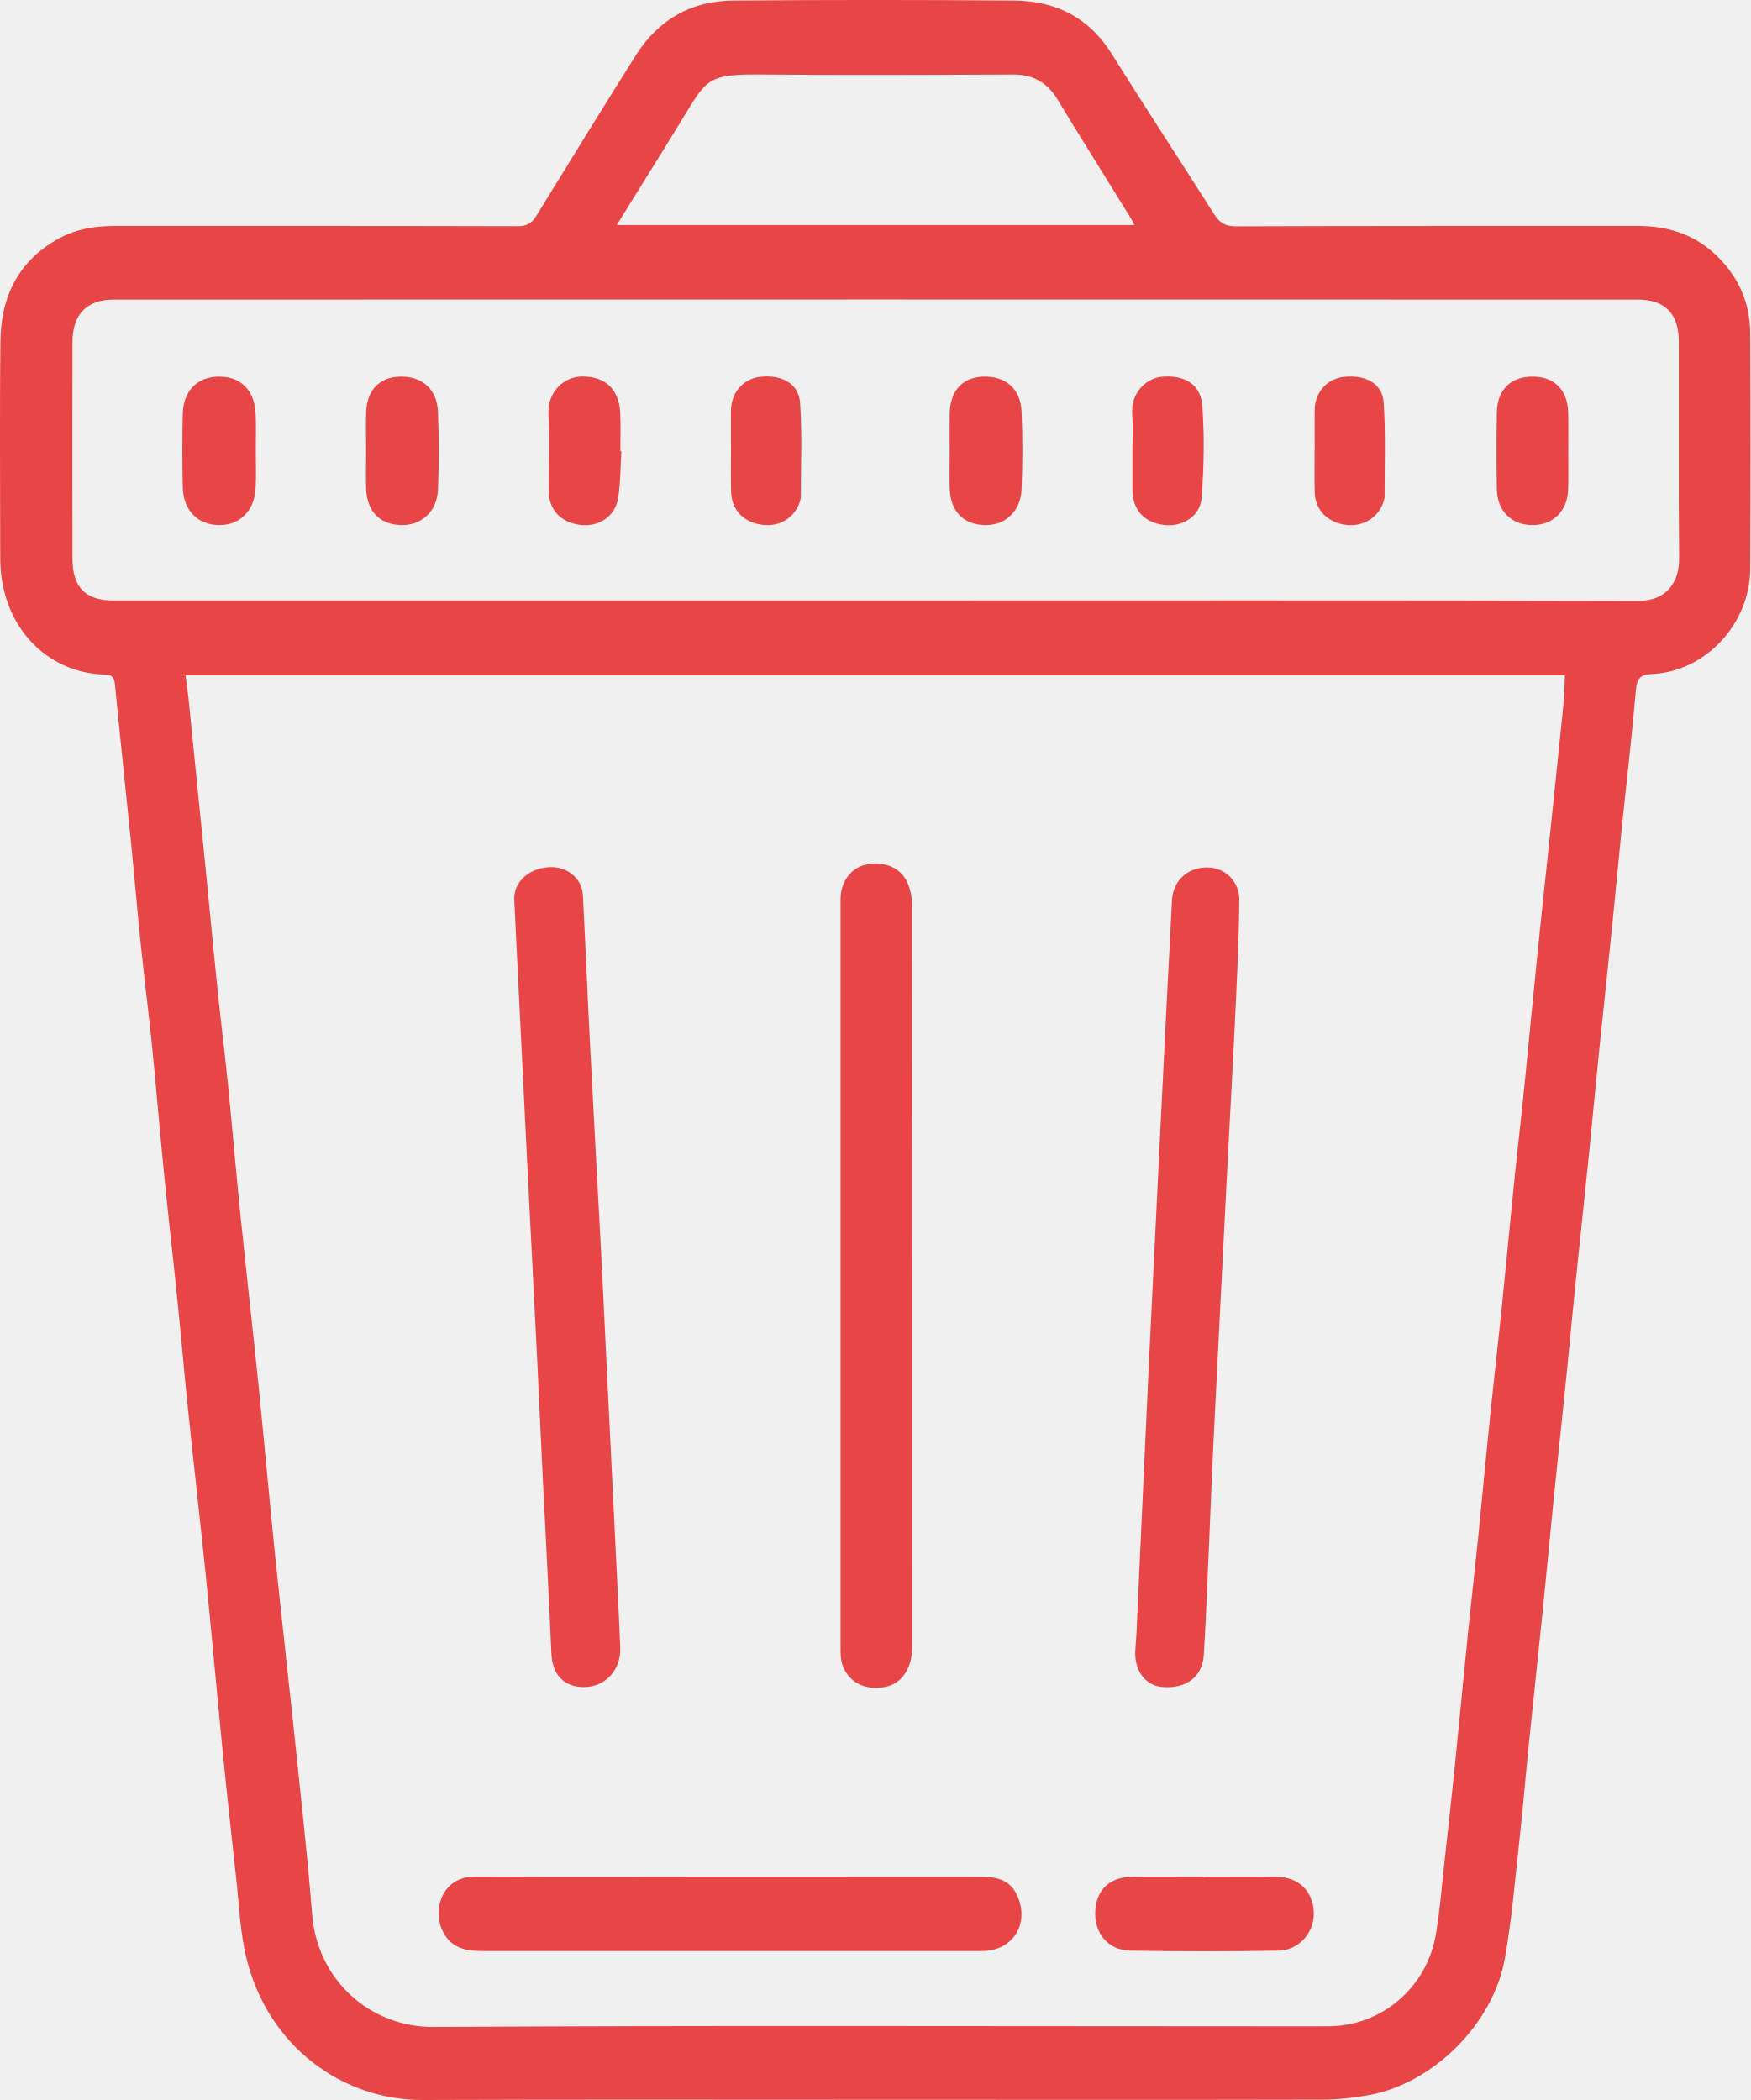
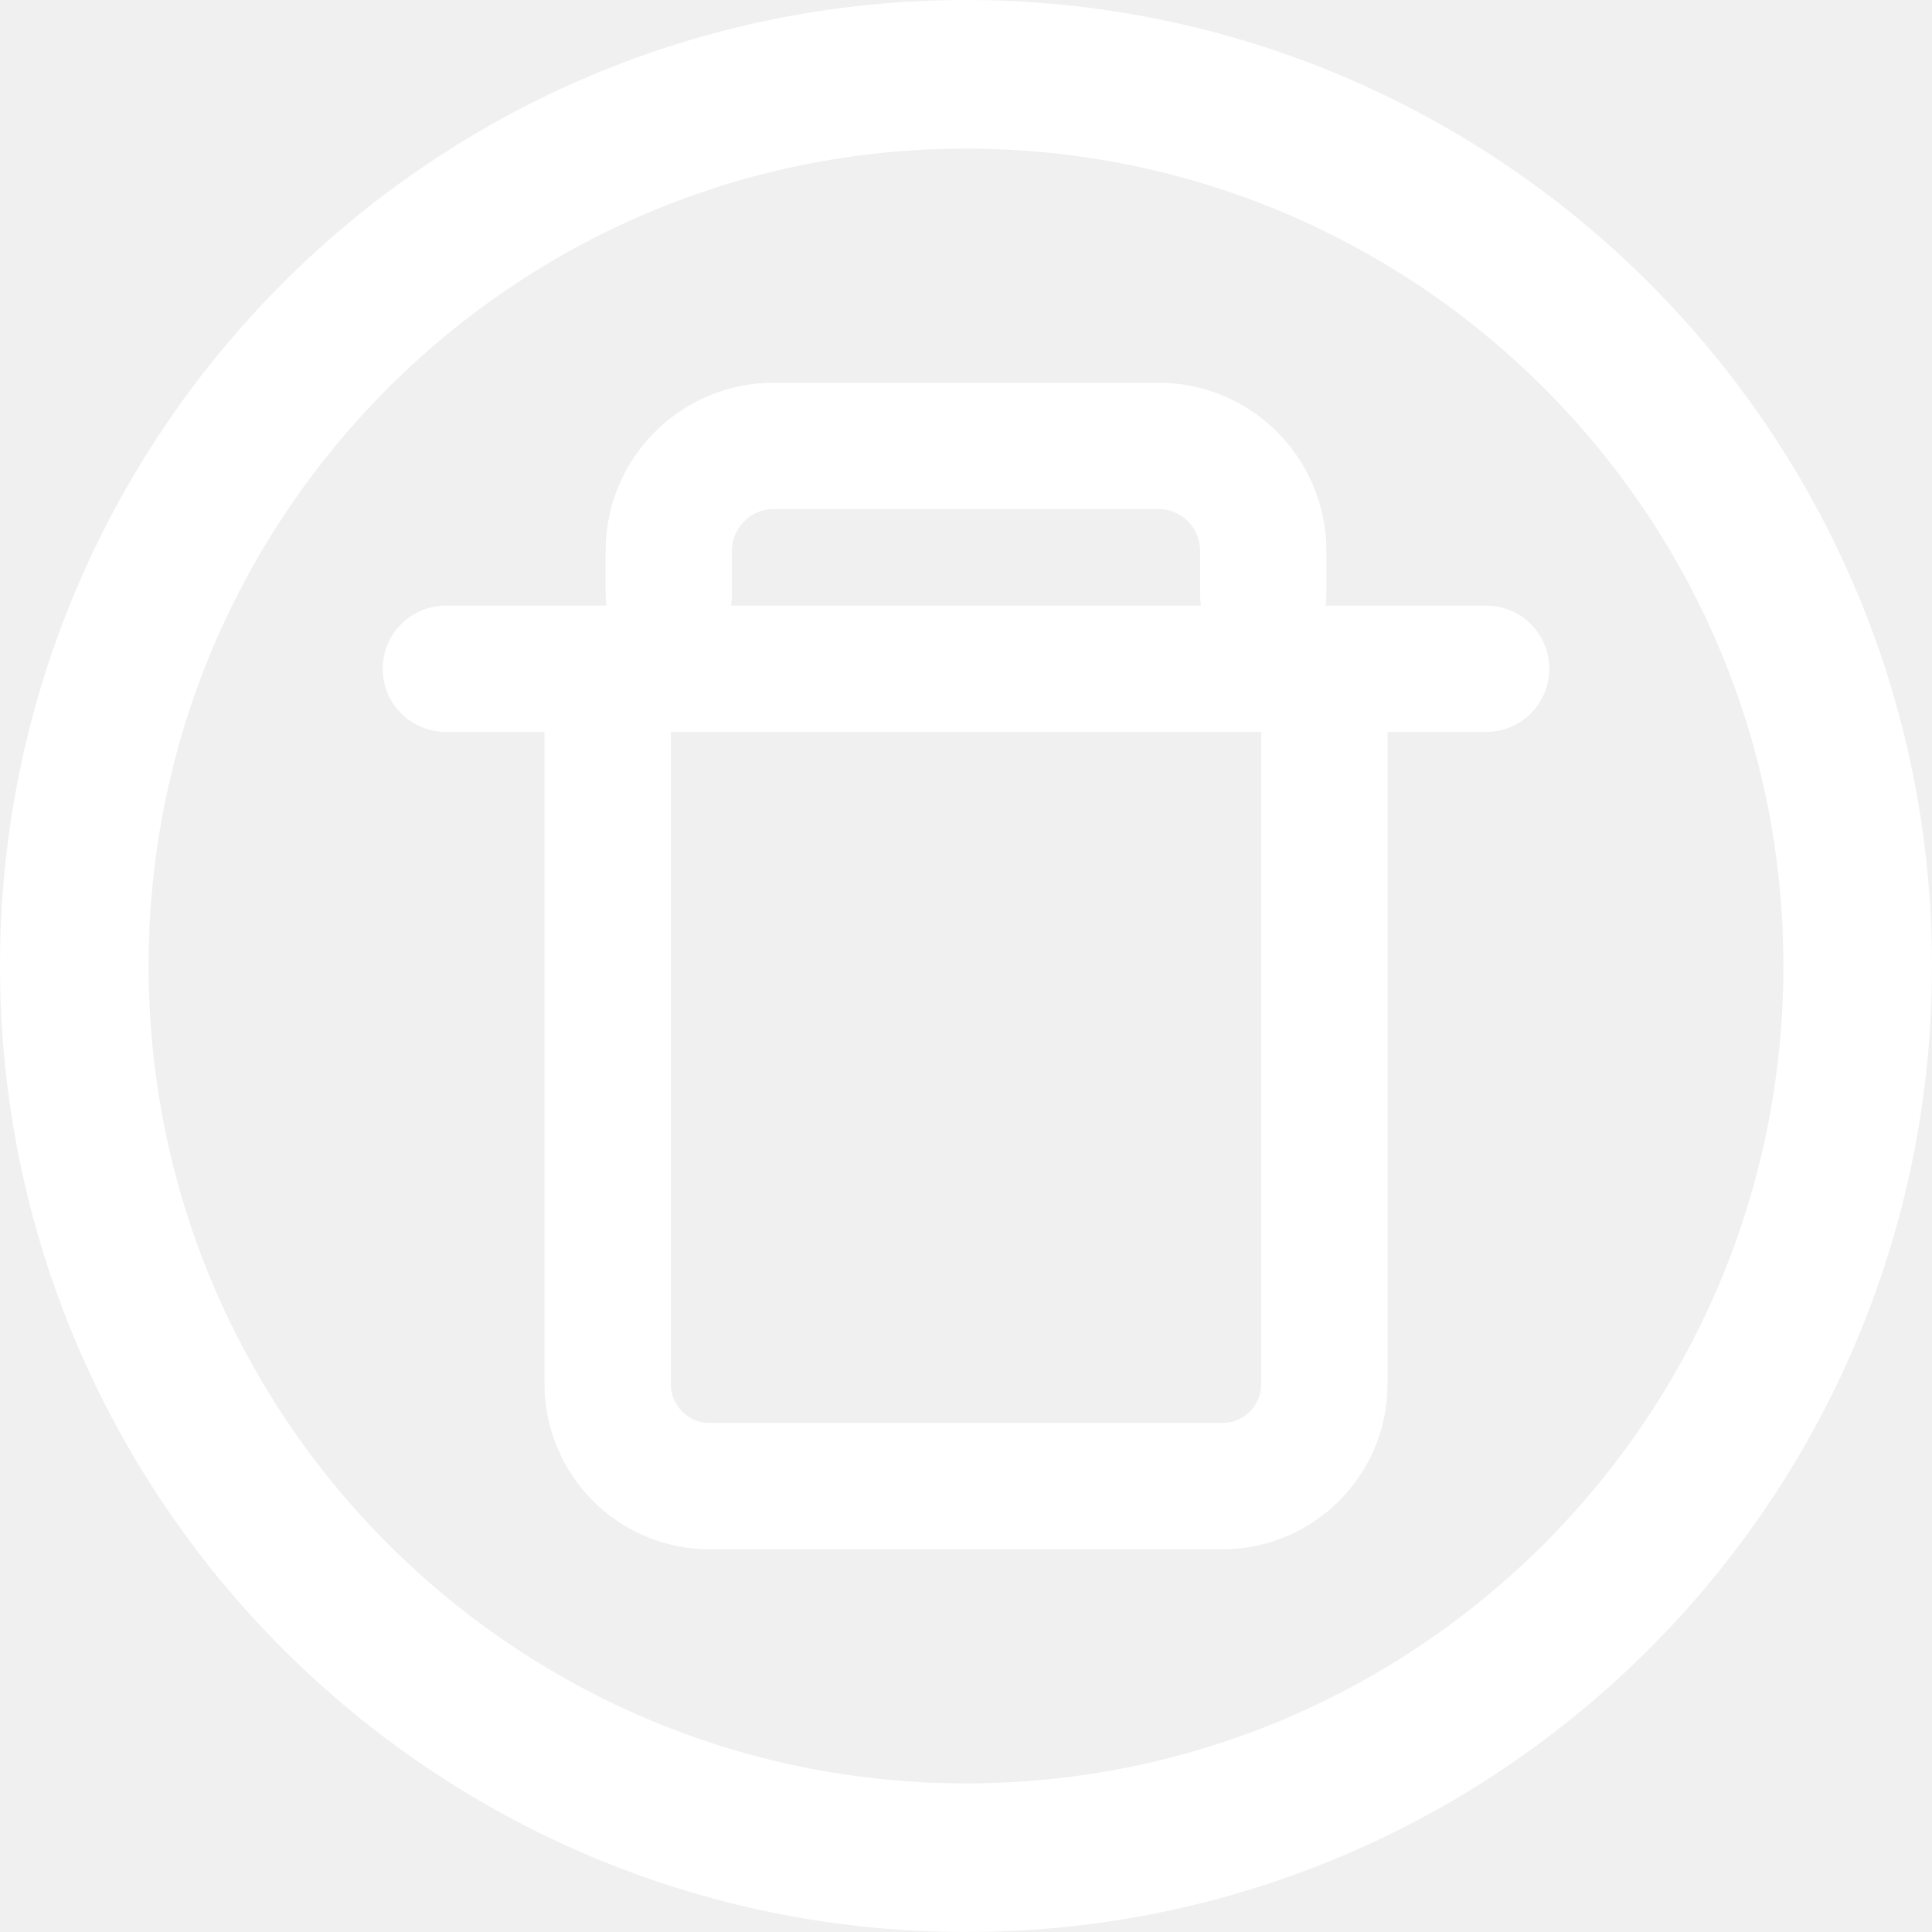
- <svg xmlns="http://www.w3.org/2000/svg" width="15" height="18" viewBox="0 0 15 18" fill="none">
-   <path d="M7.505 17.998C6.211 17.998 4.917 17.995 3.624 18C2.936 18.003 2.297 17.543 2.111 16.782C2.057 16.561 2.05 16.329 2.024 16.101C1.983 15.728 1.942 15.354 1.905 14.98C1.856 14.483 1.812 13.986 1.762 13.489C1.712 13.002 1.656 12.517 1.606 12.03C1.576 11.741 1.552 11.451 1.522 11.162C1.485 10.795 1.442 10.428 1.406 10.061C1.368 9.687 1.338 9.312 1.3 8.938C1.271 8.655 1.235 8.374 1.206 8.092C1.176 7.802 1.152 7.513 1.123 7.223C1.077 6.771 1.029 6.319 0.985 5.866C0.979 5.805 0.957 5.784 0.899 5.782C0.4 5.769 0.001 5.368 0.002 4.779C0.002 4.159 -0.004 3.538 0.004 2.918C0.009 2.53 0.168 2.225 0.512 2.04C0.657 1.963 0.814 1.937 0.976 1.937C2.129 1.937 3.283 1.936 4.436 1.939C4.513 1.939 4.556 1.915 4.596 1.85C4.878 1.39 5.161 0.931 5.448 0.475C5.642 0.168 5.924 0.008 6.277 0.005C7.084 -0.002 7.891 -0.002 8.697 0.005C9.042 0.009 9.327 0.145 9.523 0.456C9.813 0.919 10.112 1.376 10.405 1.837C10.45 1.908 10.498 1.94 10.588 1.94C11.738 1.936 12.888 1.937 14.038 1.937C14.279 1.937 14.499 2.001 14.683 2.166C14.886 2.349 14.997 2.58 14.998 2.858C15.001 3.531 15.001 4.203 14.998 4.875C14.997 5.345 14.616 5.757 14.158 5.777C14.053 5.782 14.027 5.818 14.018 5.92C13.986 6.298 13.941 6.675 13.902 7.052C13.874 7.328 13.849 7.604 13.821 7.879C13.783 8.26 13.741 8.641 13.702 9.022C13.674 9.294 13.649 9.566 13.622 9.838C13.583 10.223 13.541 10.607 13.502 10.991C13.474 11.263 13.449 11.536 13.422 11.808C13.383 12.192 13.341 12.576 13.303 12.961C13.274 13.243 13.249 13.526 13.22 13.808C13.182 14.179 13.142 14.549 13.104 14.92C13.075 15.206 13.051 15.492 13.02 15.777C12.982 16.117 12.955 16.459 12.894 16.794C12.792 17.354 12.276 17.859 11.731 17.958C11.601 17.981 11.468 17.997 11.336 17.997C10.059 18 8.782 17.998 7.505 17.998V17.998ZM1.59 5.789C1.599 5.862 1.608 5.922 1.615 5.982C1.669 6.516 1.722 7.05 1.776 7.585C1.805 7.884 1.833 8.183 1.864 8.483C1.893 8.758 1.927 9.033 1.955 9.308C1.992 9.679 2.023 10.05 2.061 10.421C2.111 10.907 2.166 11.393 2.216 11.879C2.265 12.369 2.309 12.859 2.359 13.349C2.409 13.832 2.464 14.314 2.515 14.797C2.57 15.334 2.632 15.871 2.675 16.41C2.719 16.967 3.165 17.377 3.718 17.374C6.025 17.36 8.332 17.368 10.638 17.368C10.888 17.368 11.138 17.369 11.388 17.368C11.839 17.365 12.226 17.038 12.304 16.582C12.339 16.38 12.354 16.175 12.377 15.971C12.407 15.696 12.438 15.421 12.466 15.146C12.504 14.768 12.54 14.39 12.578 14.012C12.606 13.737 12.638 13.462 12.666 13.187C12.704 12.809 12.739 12.431 12.778 12.054C12.806 11.782 12.838 11.51 12.866 11.238C12.905 10.854 12.941 10.469 12.98 10.085C13.008 9.816 13.039 9.548 13.066 9.279C13.104 8.898 13.14 8.517 13.179 8.136C13.207 7.86 13.237 7.585 13.266 7.31C13.31 6.885 13.355 6.46 13.398 6.035C13.406 5.955 13.406 5.874 13.41 5.789H1.59V5.789ZM7.512 5.147C9.689 5.147 11.866 5.144 14.042 5.15C14.284 5.151 14.39 4.986 14.389 4.789C14.383 4.168 14.387 3.548 14.386 2.927C14.386 2.689 14.268 2.568 14.035 2.568C9.681 2.567 5.327 2.567 0.974 2.568C0.745 2.568 0.622 2.693 0.621 2.93C0.62 3.55 0.62 4.171 0.621 4.791C0.622 5.035 0.734 5.147 0.971 5.147C3.151 5.147 5.332 5.147 7.512 5.147L7.512 5.147ZM5.284 1.929H9.721C9.703 1.895 9.691 1.871 9.677 1.849C9.472 1.517 9.265 1.187 9.063 0.854C8.974 0.707 8.852 0.638 8.683 0.639C7.97 0.642 7.256 0.645 6.543 0.639C6.059 0.634 6.06 0.67 5.834 1.042C5.656 1.334 5.474 1.623 5.285 1.929L5.284 1.929Z" fill="#E84646" />
-   <path d="M7.203 10.935C7.203 9.859 7.203 8.783 7.203 7.707C7.203 7.559 7.292 7.439 7.418 7.412C7.574 7.378 7.718 7.434 7.776 7.565C7.801 7.622 7.815 7.689 7.815 7.752C7.817 9.874 7.817 11.995 7.817 14.117C7.817 14.3 7.727 14.431 7.588 14.459C7.417 14.493 7.274 14.424 7.22 14.273C7.204 14.23 7.203 14.18 7.203 14.133C7.203 13.067 7.203 12.001 7.203 10.935H7.203Z" fill="#E84646" />
-   <path d="M5.002 14.461C4.83 14.46 4.733 14.353 4.725 14.172C4.702 13.642 4.673 13.112 4.647 12.582C4.632 12.271 4.618 11.959 4.603 11.648C4.571 11.015 4.539 10.383 4.507 9.75C4.493 9.473 4.48 9.195 4.466 8.918C4.447 8.518 4.427 8.118 4.407 7.718C4.399 7.566 4.52 7.447 4.7 7.433C4.854 7.421 4.987 7.525 4.995 7.672C5.018 8.11 5.035 8.548 5.058 8.986C5.088 9.574 5.121 10.162 5.152 10.75C5.167 11.038 5.18 11.325 5.194 11.612C5.226 12.279 5.259 12.946 5.292 13.613C5.3 13.784 5.309 13.955 5.315 14.126C5.321 14.317 5.185 14.461 5.002 14.461L5.002 14.461Z" fill="#E84646" />
-   <path d="M9.741 13.95C9.776 13.191 9.81 12.431 9.846 11.671C9.879 10.99 9.912 10.309 9.946 9.628C9.977 8.992 10.01 8.356 10.043 7.719C10.051 7.55 10.174 7.434 10.347 7.435C10.497 7.436 10.621 7.553 10.62 7.715C10.618 7.996 10.605 8.277 10.592 8.557C10.57 9.029 10.544 9.502 10.519 9.974C10.48 10.747 10.44 11.52 10.402 12.293C10.385 12.628 10.373 12.964 10.358 13.299C10.345 13.594 10.334 13.888 10.316 14.182C10.305 14.373 10.165 14.478 9.958 14.46C9.814 14.448 9.718 14.316 9.729 14.145C9.733 14.08 9.738 14.015 9.742 13.95C9.742 13.95 9.741 13.95 9.741 13.95V13.95Z" fill="#E84646" />
-   <path d="M6.249 16.086C6.973 16.086 7.696 16.086 8.419 16.087C8.6 16.087 8.692 16.152 8.738 16.304C8.8 16.515 8.671 16.704 8.451 16.722C8.431 16.724 8.411 16.723 8.391 16.723C6.968 16.723 5.545 16.723 4.122 16.723C3.994 16.723 3.874 16.697 3.804 16.573C3.698 16.387 3.778 16.084 4.07 16.085C4.797 16.089 5.523 16.087 6.249 16.086Z" fill="#E84646" />
-   <path d="M10.319 16.086C10.526 16.086 10.732 16.084 10.939 16.087C11.129 16.089 11.252 16.209 11.258 16.393C11.263 16.566 11.133 16.717 10.953 16.72C10.53 16.727 10.107 16.727 9.684 16.72C9.499 16.717 9.38 16.574 9.385 16.392C9.391 16.202 9.505 16.089 9.7 16.087C9.906 16.085 10.113 16.087 10.319 16.087V16.086Z" fill="#E84646" />
-   <path d="M2.192 3.869C2.192 3.971 2.196 4.074 2.191 4.177C2.183 4.375 2.059 4.502 1.878 4.501C1.695 4.5 1.571 4.375 1.566 4.175C1.562 3.966 1.561 3.757 1.566 3.548C1.571 3.347 1.693 3.227 1.88 3.228C2.066 3.228 2.184 3.349 2.191 3.551C2.195 3.656 2.192 3.763 2.192 3.869H2.192Z" fill="#E84646" />
-   <path d="M13.439 3.865C13.439 3.975 13.441 4.084 13.438 4.194C13.433 4.38 13.31 4.501 13.132 4.501C12.953 4.501 12.83 4.381 12.827 4.193C12.823 3.974 12.823 3.755 12.827 3.535C12.83 3.339 12.948 3.226 13.138 3.228C13.321 3.229 13.434 3.344 13.438 3.536C13.441 3.645 13.439 3.755 13.439 3.865Z" fill="#E84646" />
-   <path d="M3.137 3.856C3.137 3.753 3.135 3.65 3.137 3.548C3.14 3.35 3.245 3.234 3.424 3.228C3.616 3.222 3.745 3.333 3.753 3.531C3.762 3.753 3.762 3.976 3.753 4.198C3.745 4.388 3.606 4.509 3.43 4.501C3.245 4.492 3.14 4.376 3.137 4.174C3.135 4.068 3.137 3.962 3.137 3.856L3.137 3.856Z" fill="#E84646" />
-   <path d="M6.264 3.854C6.264 3.742 6.263 3.629 6.264 3.516C6.267 3.364 6.368 3.248 6.511 3.23C6.697 3.208 6.844 3.286 6.856 3.452C6.875 3.723 6.862 3.996 6.862 4.268C6.862 4.272 6.861 4.275 6.86 4.279C6.825 4.424 6.696 4.515 6.545 4.5C6.378 4.485 6.268 4.374 6.265 4.214C6.262 4.094 6.264 3.974 6.264 3.854Z" fill="#E84646" />
-   <path d="M8.138 3.858C8.138 3.756 8.137 3.653 8.138 3.551C8.141 3.351 8.245 3.235 8.423 3.228C8.615 3.221 8.746 3.331 8.754 3.528C8.764 3.75 8.763 3.973 8.754 4.195C8.747 4.385 8.61 4.508 8.434 4.501C8.249 4.494 8.141 4.377 8.138 4.177C8.136 4.071 8.138 3.964 8.138 3.858H8.138Z" fill="#E84646" />
-   <path d="M11.266 3.858C11.266 3.742 11.264 3.626 11.266 3.51C11.269 3.36 11.374 3.245 11.518 3.23C11.702 3.211 11.845 3.286 11.857 3.448C11.875 3.719 11.864 3.992 11.865 4.265C11.865 4.271 11.862 4.278 11.86 4.285C11.825 4.426 11.69 4.517 11.54 4.5C11.377 4.481 11.269 4.372 11.266 4.217C11.263 4.098 11.265 3.978 11.265 3.858L11.266 3.858Z" fill="#E84646" />
-   <path d="M5.325 3.868C5.316 4.004 5.318 4.141 5.296 4.275C5.27 4.428 5.129 4.518 4.975 4.5C4.806 4.479 4.703 4.371 4.702 4.207C4.701 3.988 4.71 3.769 4.7 3.55C4.69 3.353 4.839 3.228 4.985 3.227C5.183 3.224 5.305 3.333 5.315 3.539C5.32 3.648 5.316 3.758 5.316 3.867C5.319 3.867 5.322 3.868 5.325 3.868Z" fill="#E84646" />
-   <path d="M9.704 3.858C9.704 3.755 9.71 3.652 9.702 3.55C9.688 3.359 9.831 3.24 9.956 3.229C10.149 3.212 10.289 3.291 10.303 3.479C10.322 3.74 10.317 4.004 10.297 4.265C10.285 4.427 10.133 4.519 9.976 4.5C9.803 4.479 9.705 4.37 9.704 4.196C9.704 4.189 9.704 4.183 9.704 4.176C9.704 4.07 9.704 3.963 9.704 3.857V3.858Z" fill="#E84646" />
+ <svg xmlns="http://www.w3.org/2000/svg" width="26" height="26" viewBox="0 0 26 26" fill="none">
+   <circle cx="13" cy="13" r="12" stroke="white" stroke-width="2" />
+   <path d="M8.178 9V18.625C8.178 19.384 8.793 20 9.552 20H16.449C17.208 20 17.823 19.384 17.823 18.625V9M6 9H20" stroke="white" stroke-width="1.7" stroke-linecap="round" />
+   <path d="M9 8V7.414C9 6.633 9.633 6 10.414 6H15.586C16.367 6 17 6.633 17 7.414V8" stroke="white" stroke-width="1.7" stroke-linecap="round" />
</svg>
